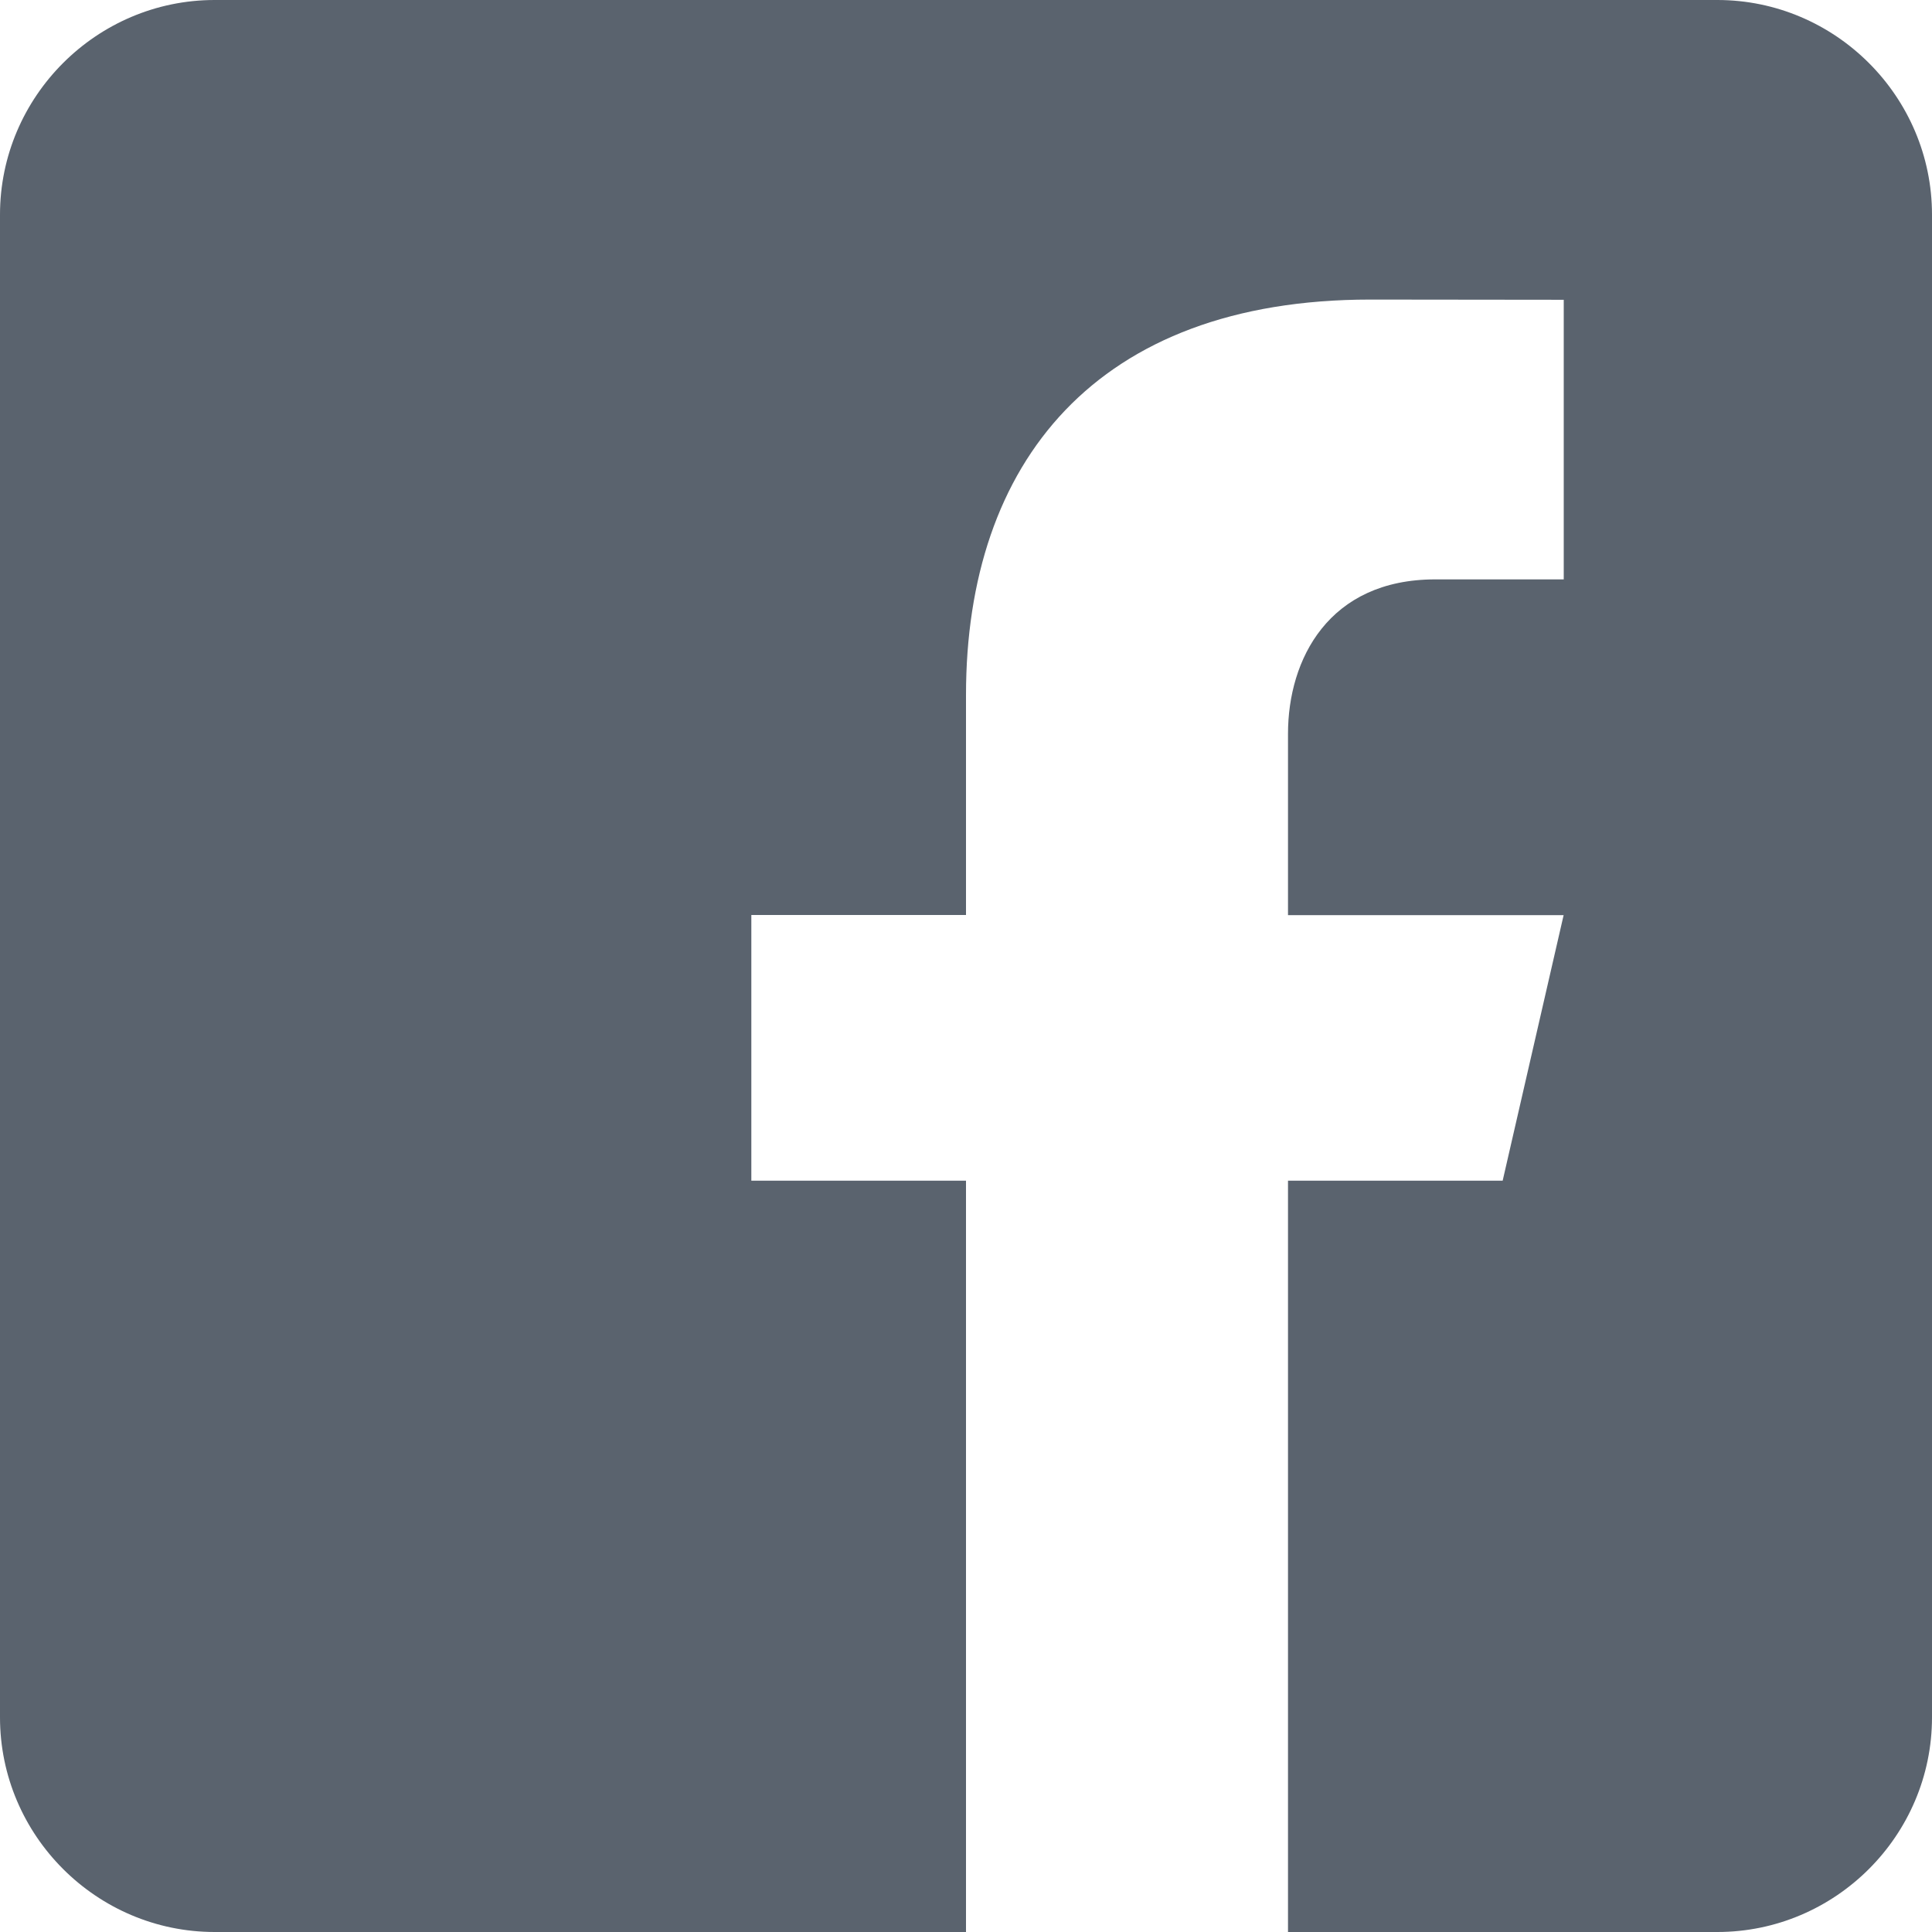
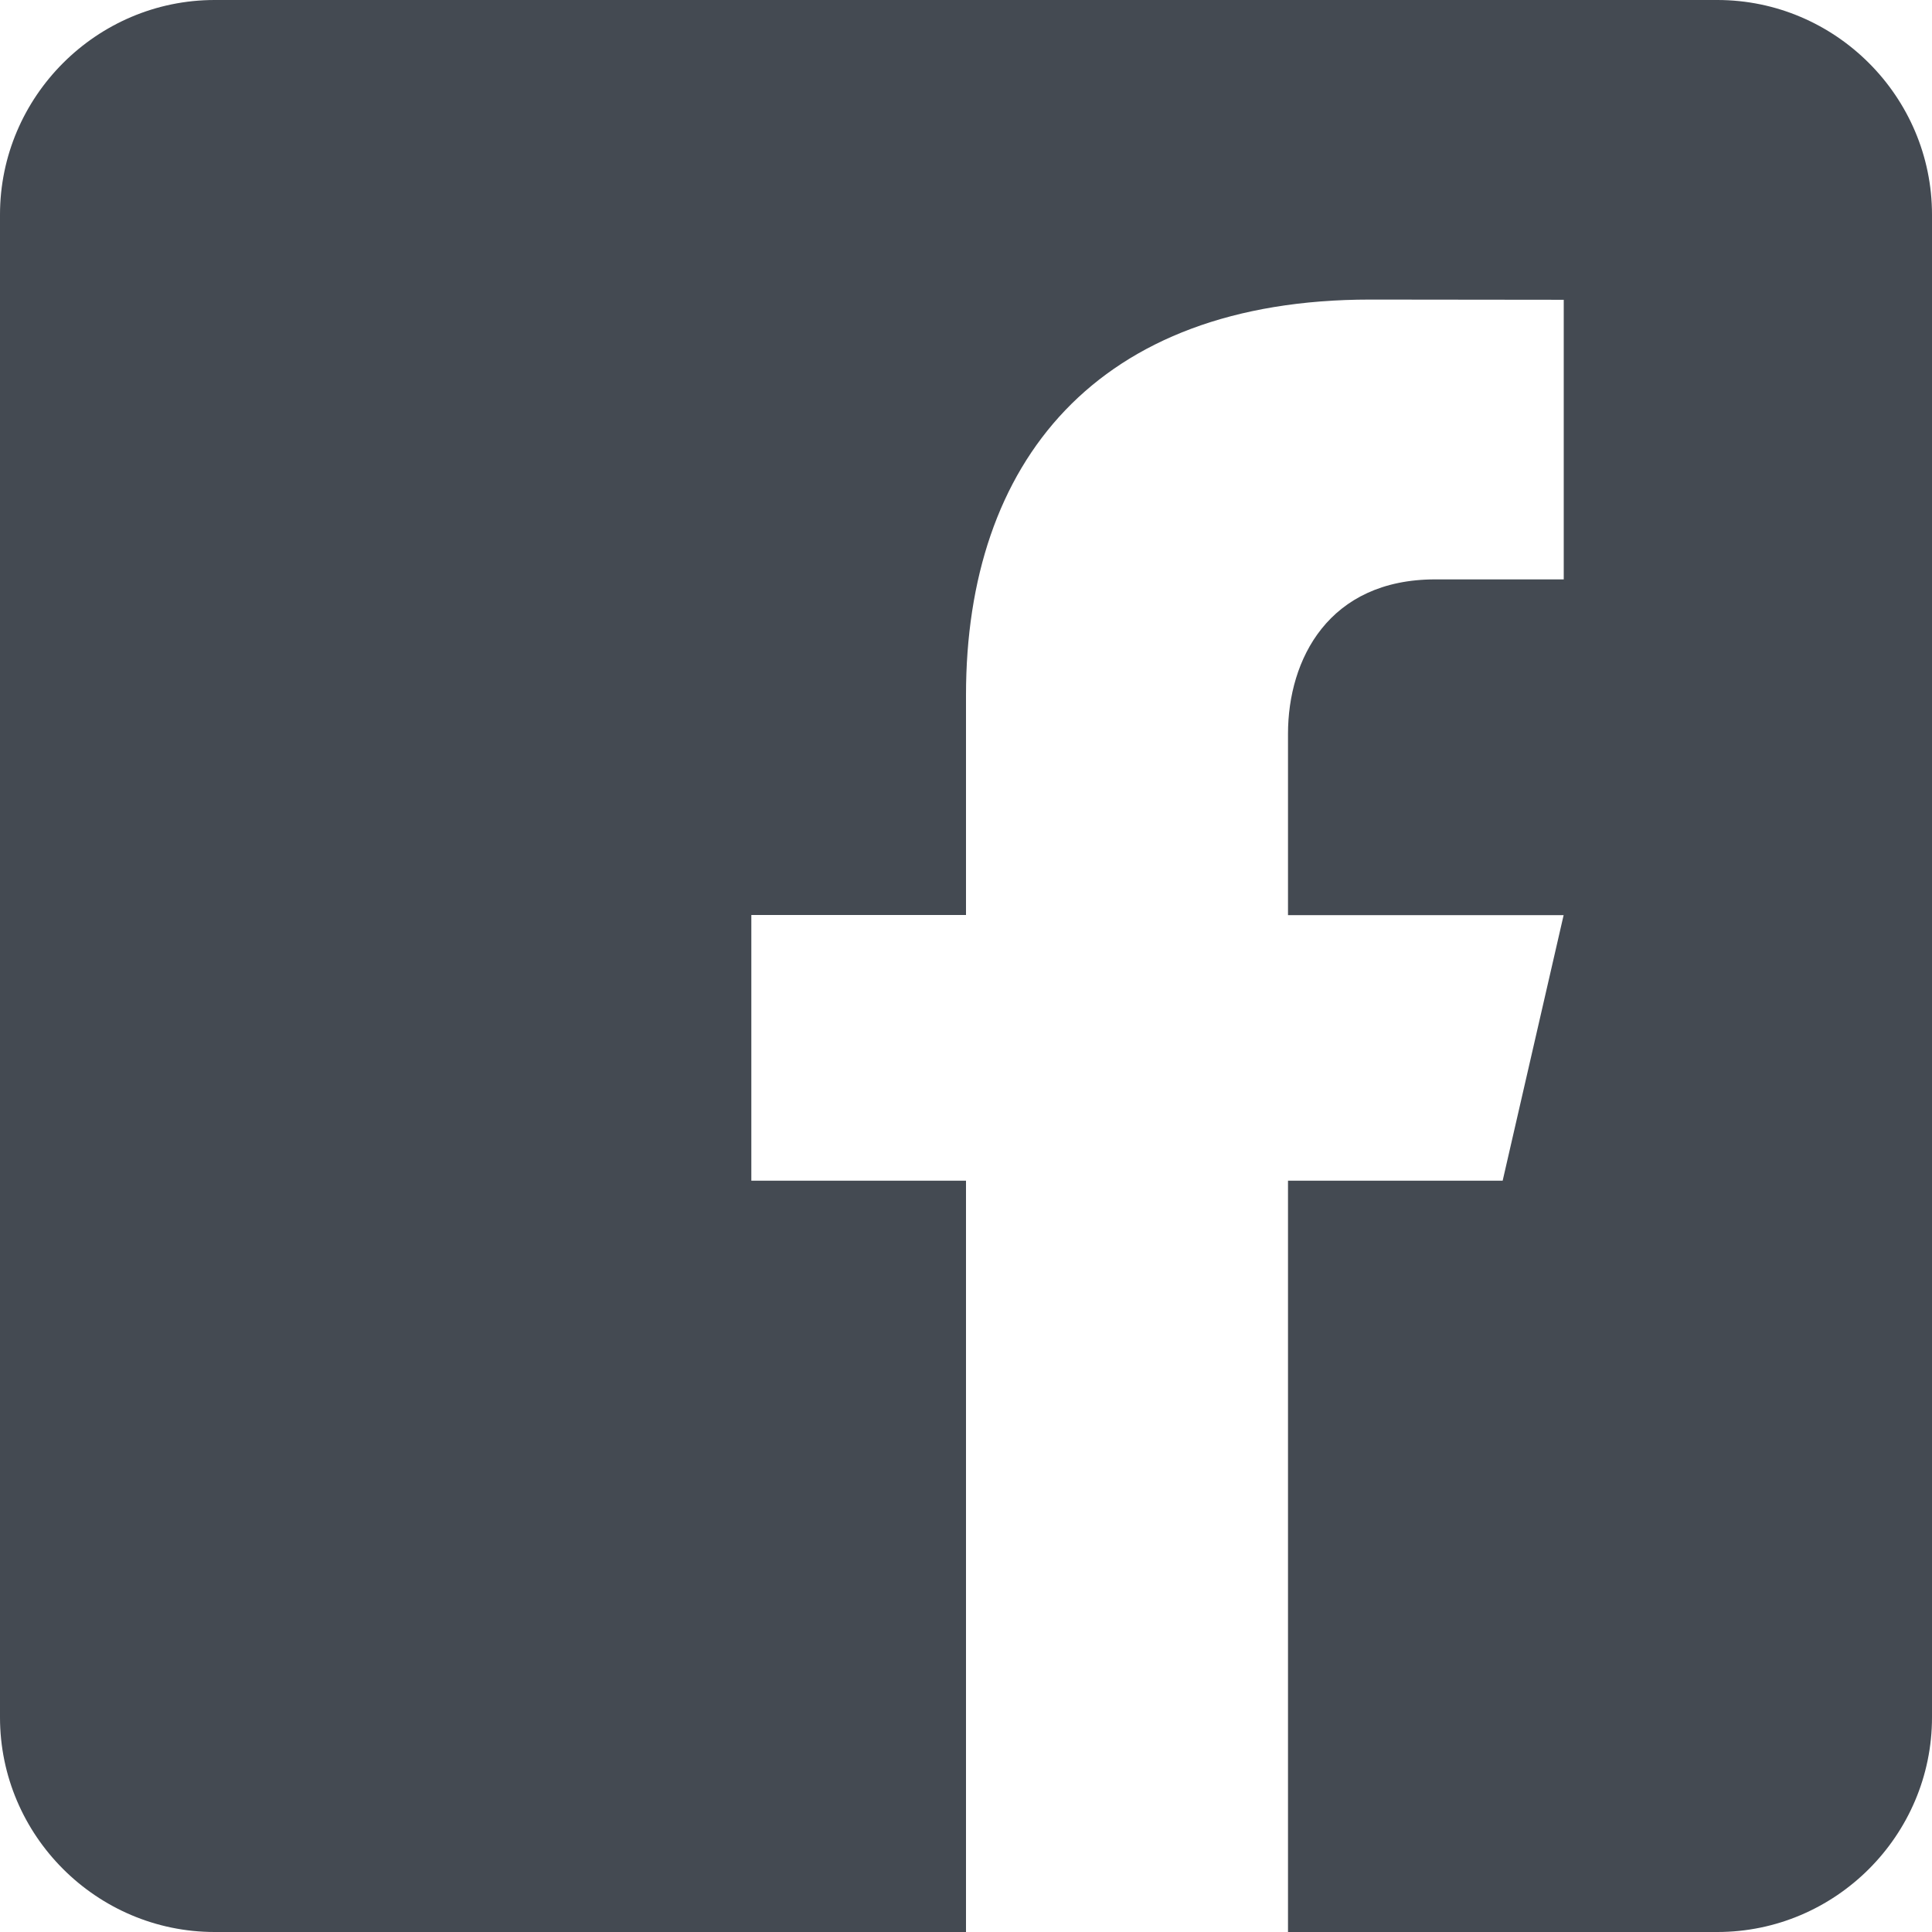
<svg xmlns="http://www.w3.org/2000/svg" width="18px" height="18px" viewBox="0 0 18 18" version="1.1">
  <defs />
  <g id="Page-1" stroke="none" stroke-width="1" fill="none" fill-rule="evenodd">
-     <g id="facebook" fill-rule="nonzero" fill="#5A636E">
+     <g id="facebook" fill-rule="nonzero" fill="#444A52">
      <path d="M16,0 L2,0 C0.9,0 0,0.9 0,2 L0,16 C0,17.101 0.9,18 2,18 L9,18 L9,11 L7,11 L7,8.525 L9,8.525 L9,6.475 C9,4.311 10.212,2.791 12.766,2.791 L14.569,2.793 L14.569,5.398 L13.372,5.398 C12.378,5.398 12,6.144 12,6.836 L12,8.526 L14.568,8.526 L14,11 L12,11 L12,18 L16,18 C17.1,18 18,17.101 18,16 L18,2 C18,0.9 17.1,0 16,0 Z" id="Shape" />
    </g>
  </g>
</svg>
